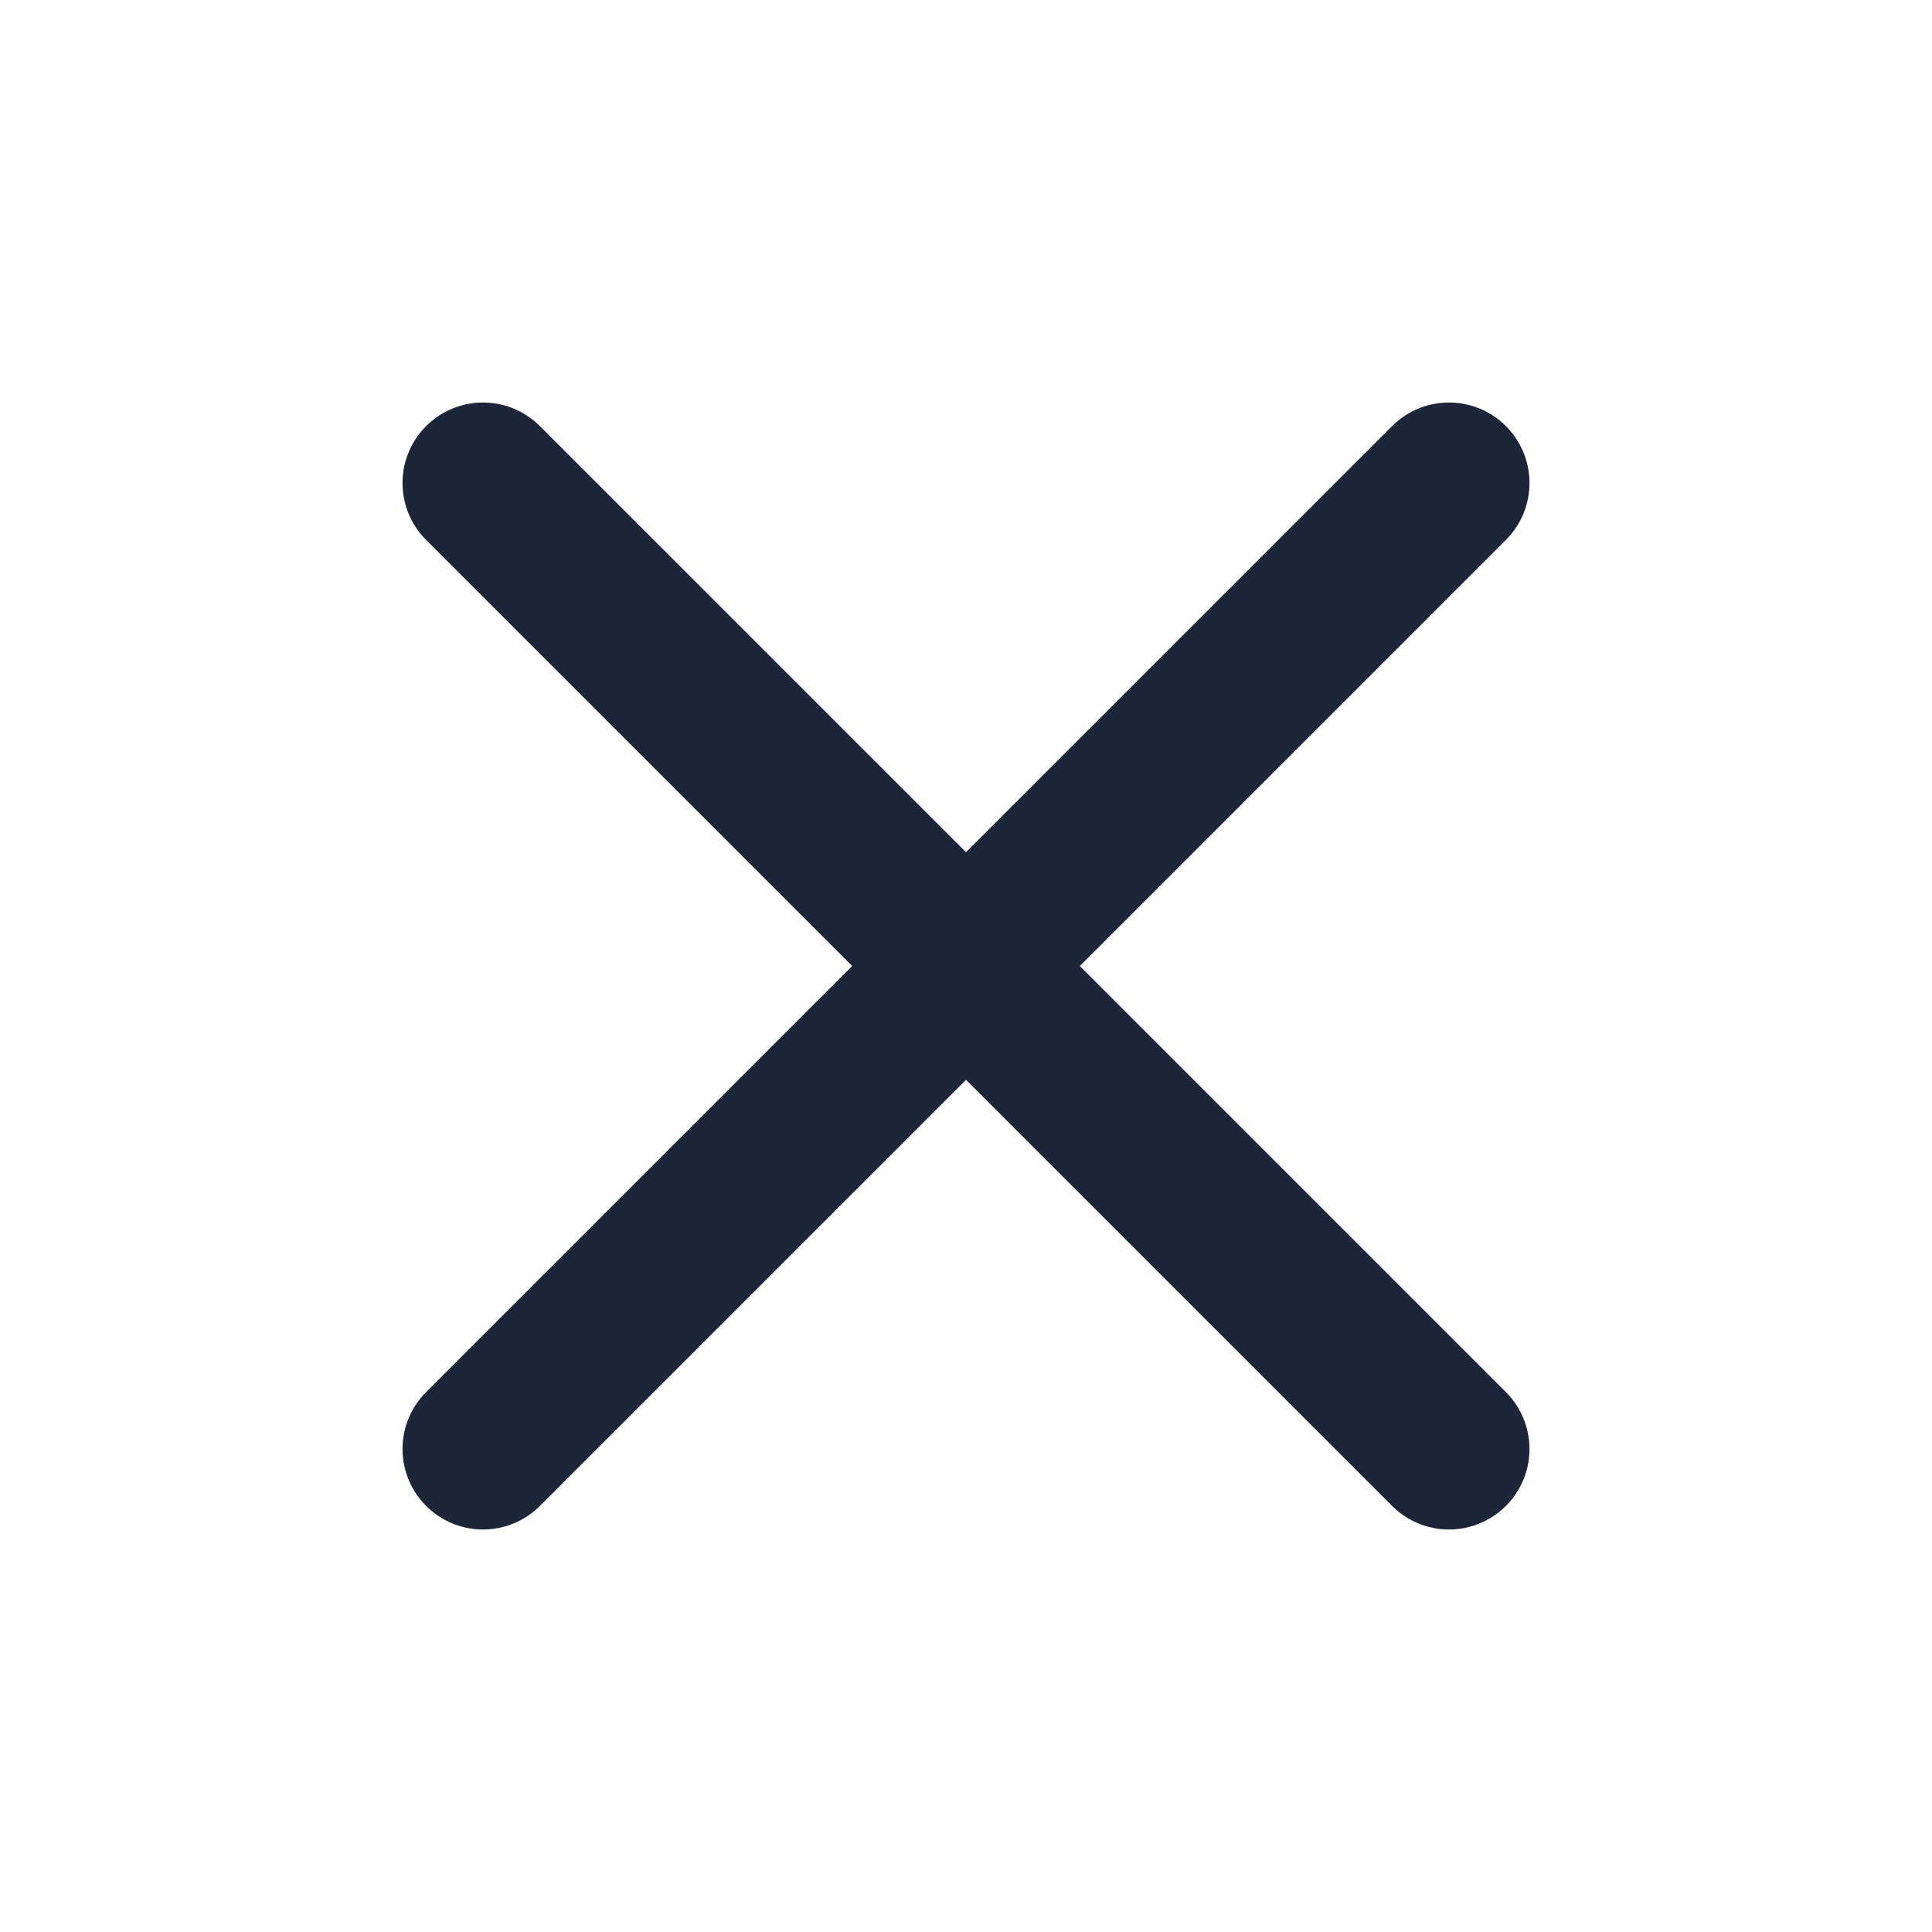
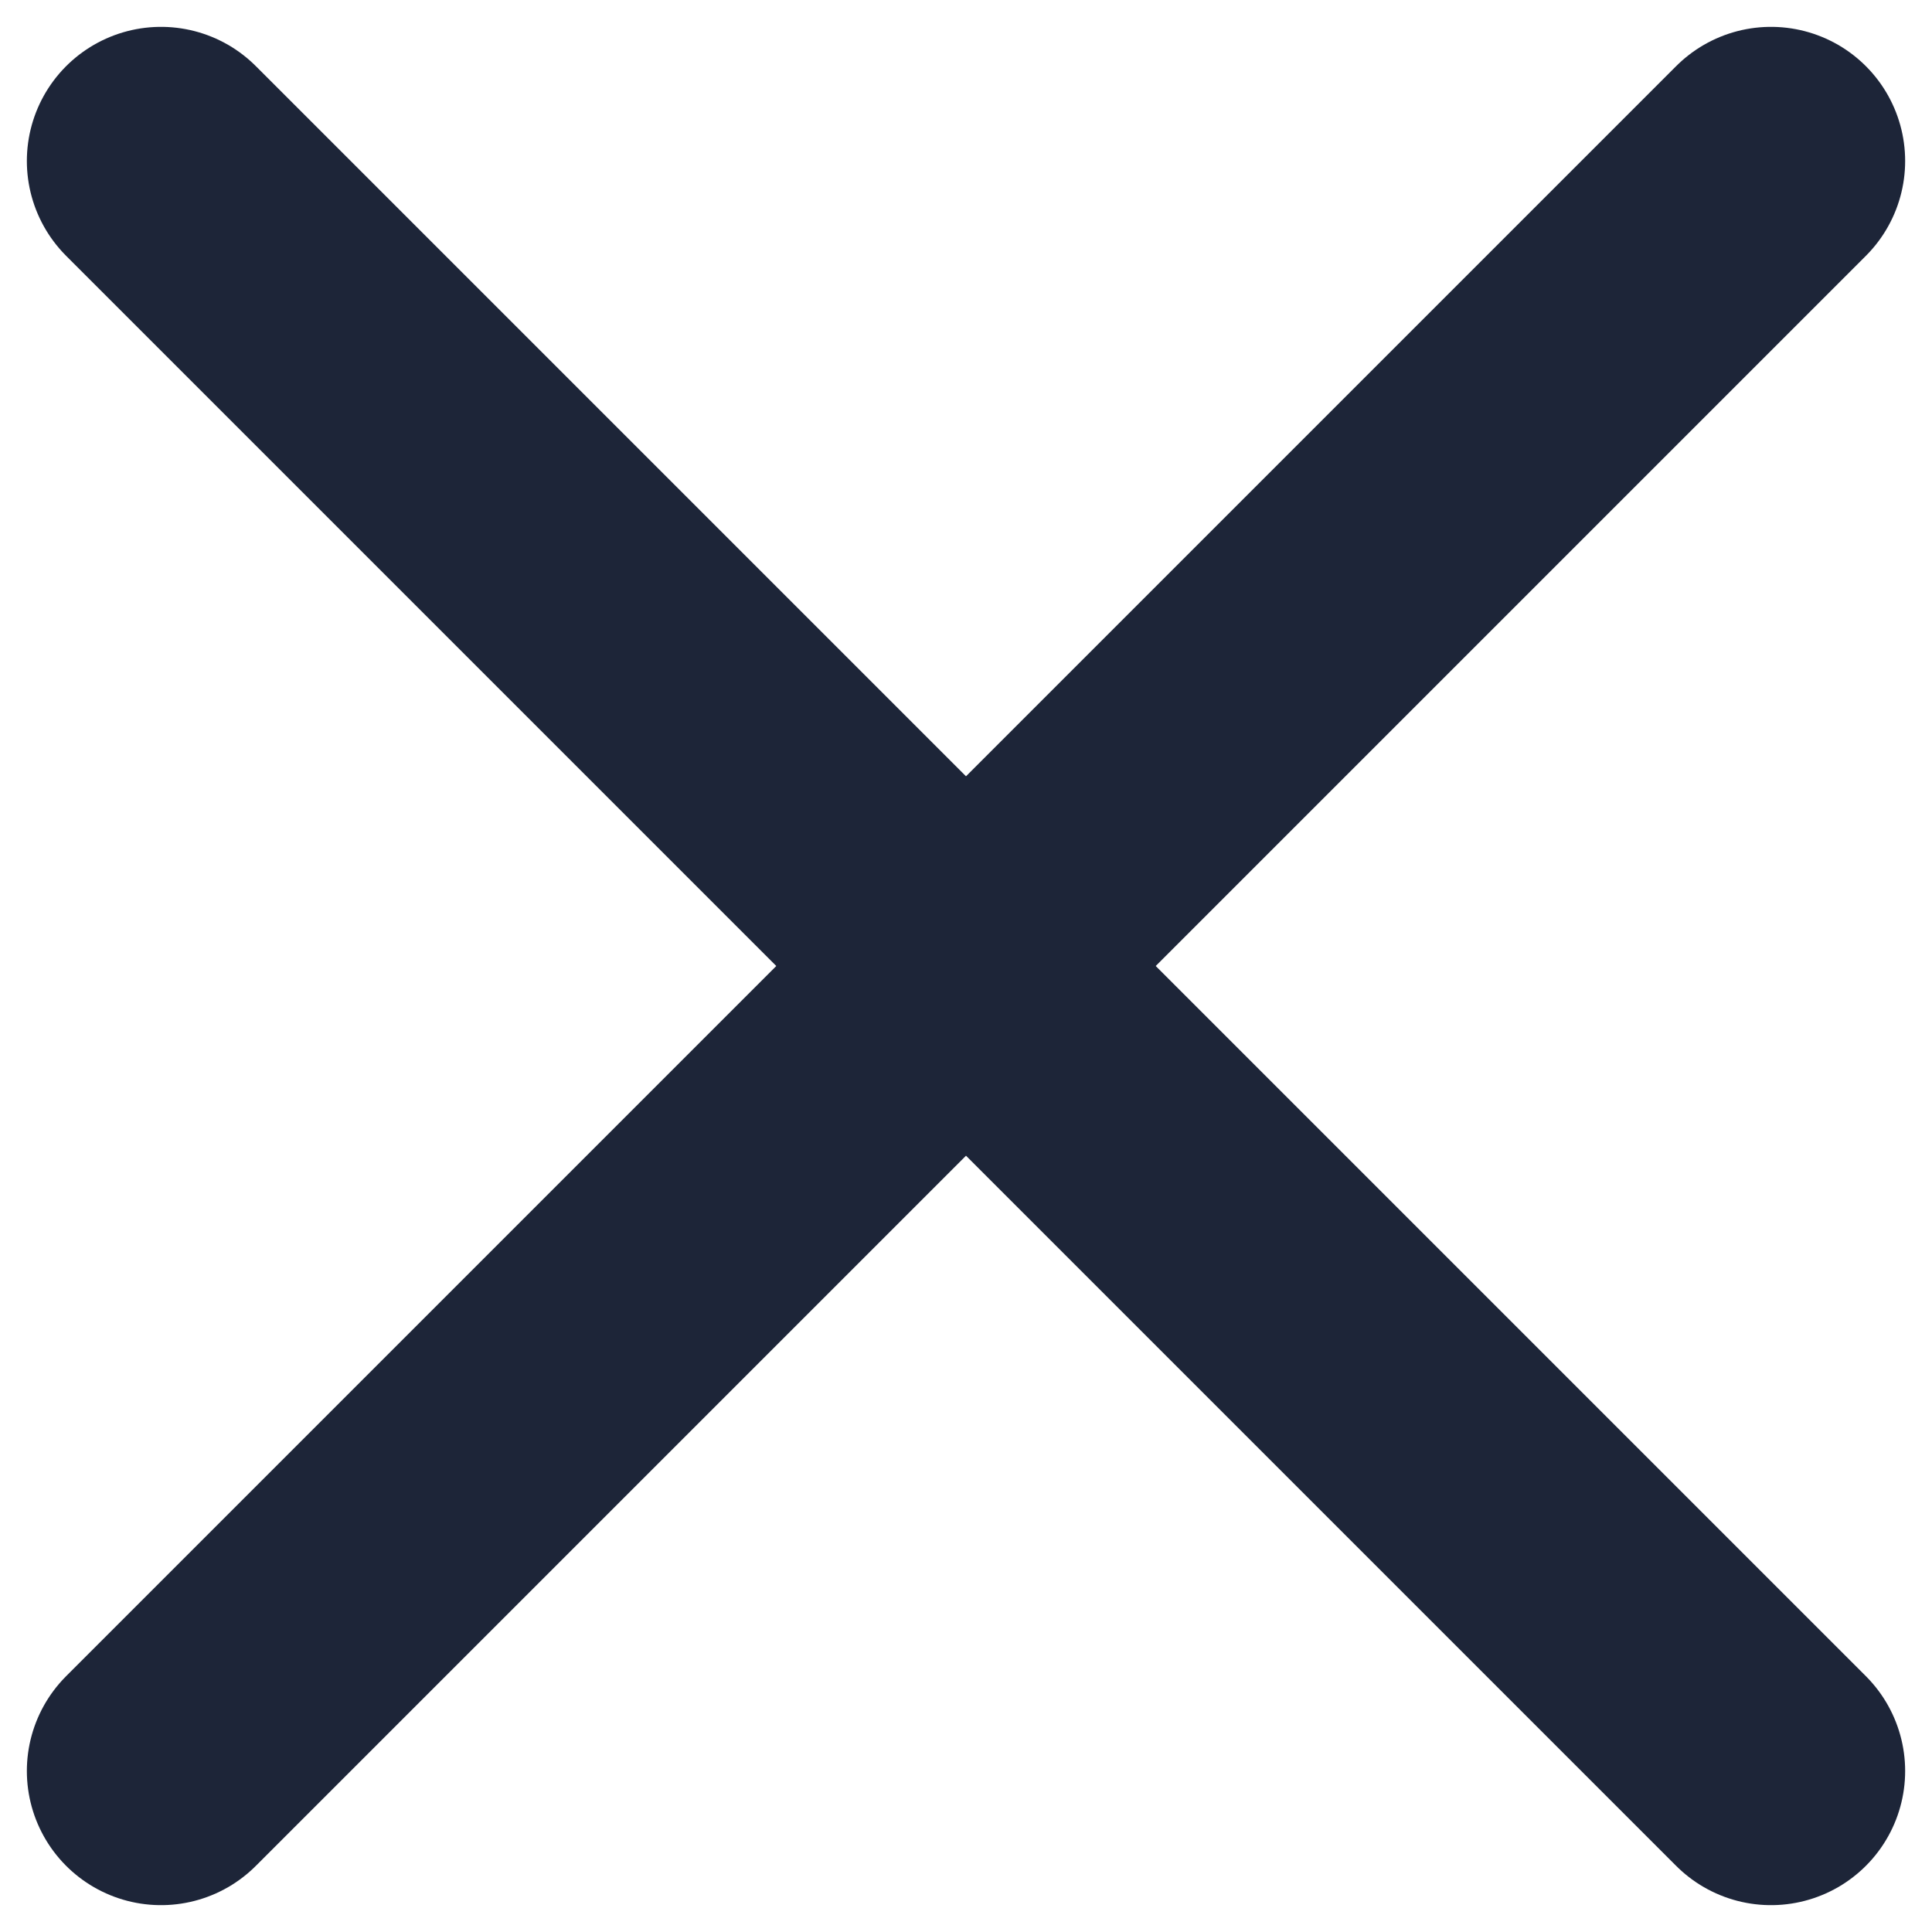
- <svg xmlns="http://www.w3.org/2000/svg" width="25" height="25" viewBox="0 0 25 25" fill="none">
-   <path d="M18.75 6.25L6.25 18.75M6.25 6.25L18.75 18.75" stroke="#1D2538" stroke-width="2.083" stroke-linecap="round" stroke-linejoin="round" />
+ <svg xmlns="http://www.w3.org/2000/svg" width="15" height="15" viewBox="0 0 15 15" fill="none">
+   <path d="M13.75 1.25L1.25 13.75M1.25 1.25L13.75 13.75" stroke="#1D2538" stroke-width="2.083" stroke-linecap="round" stroke-linejoin="round" />
</svg>
